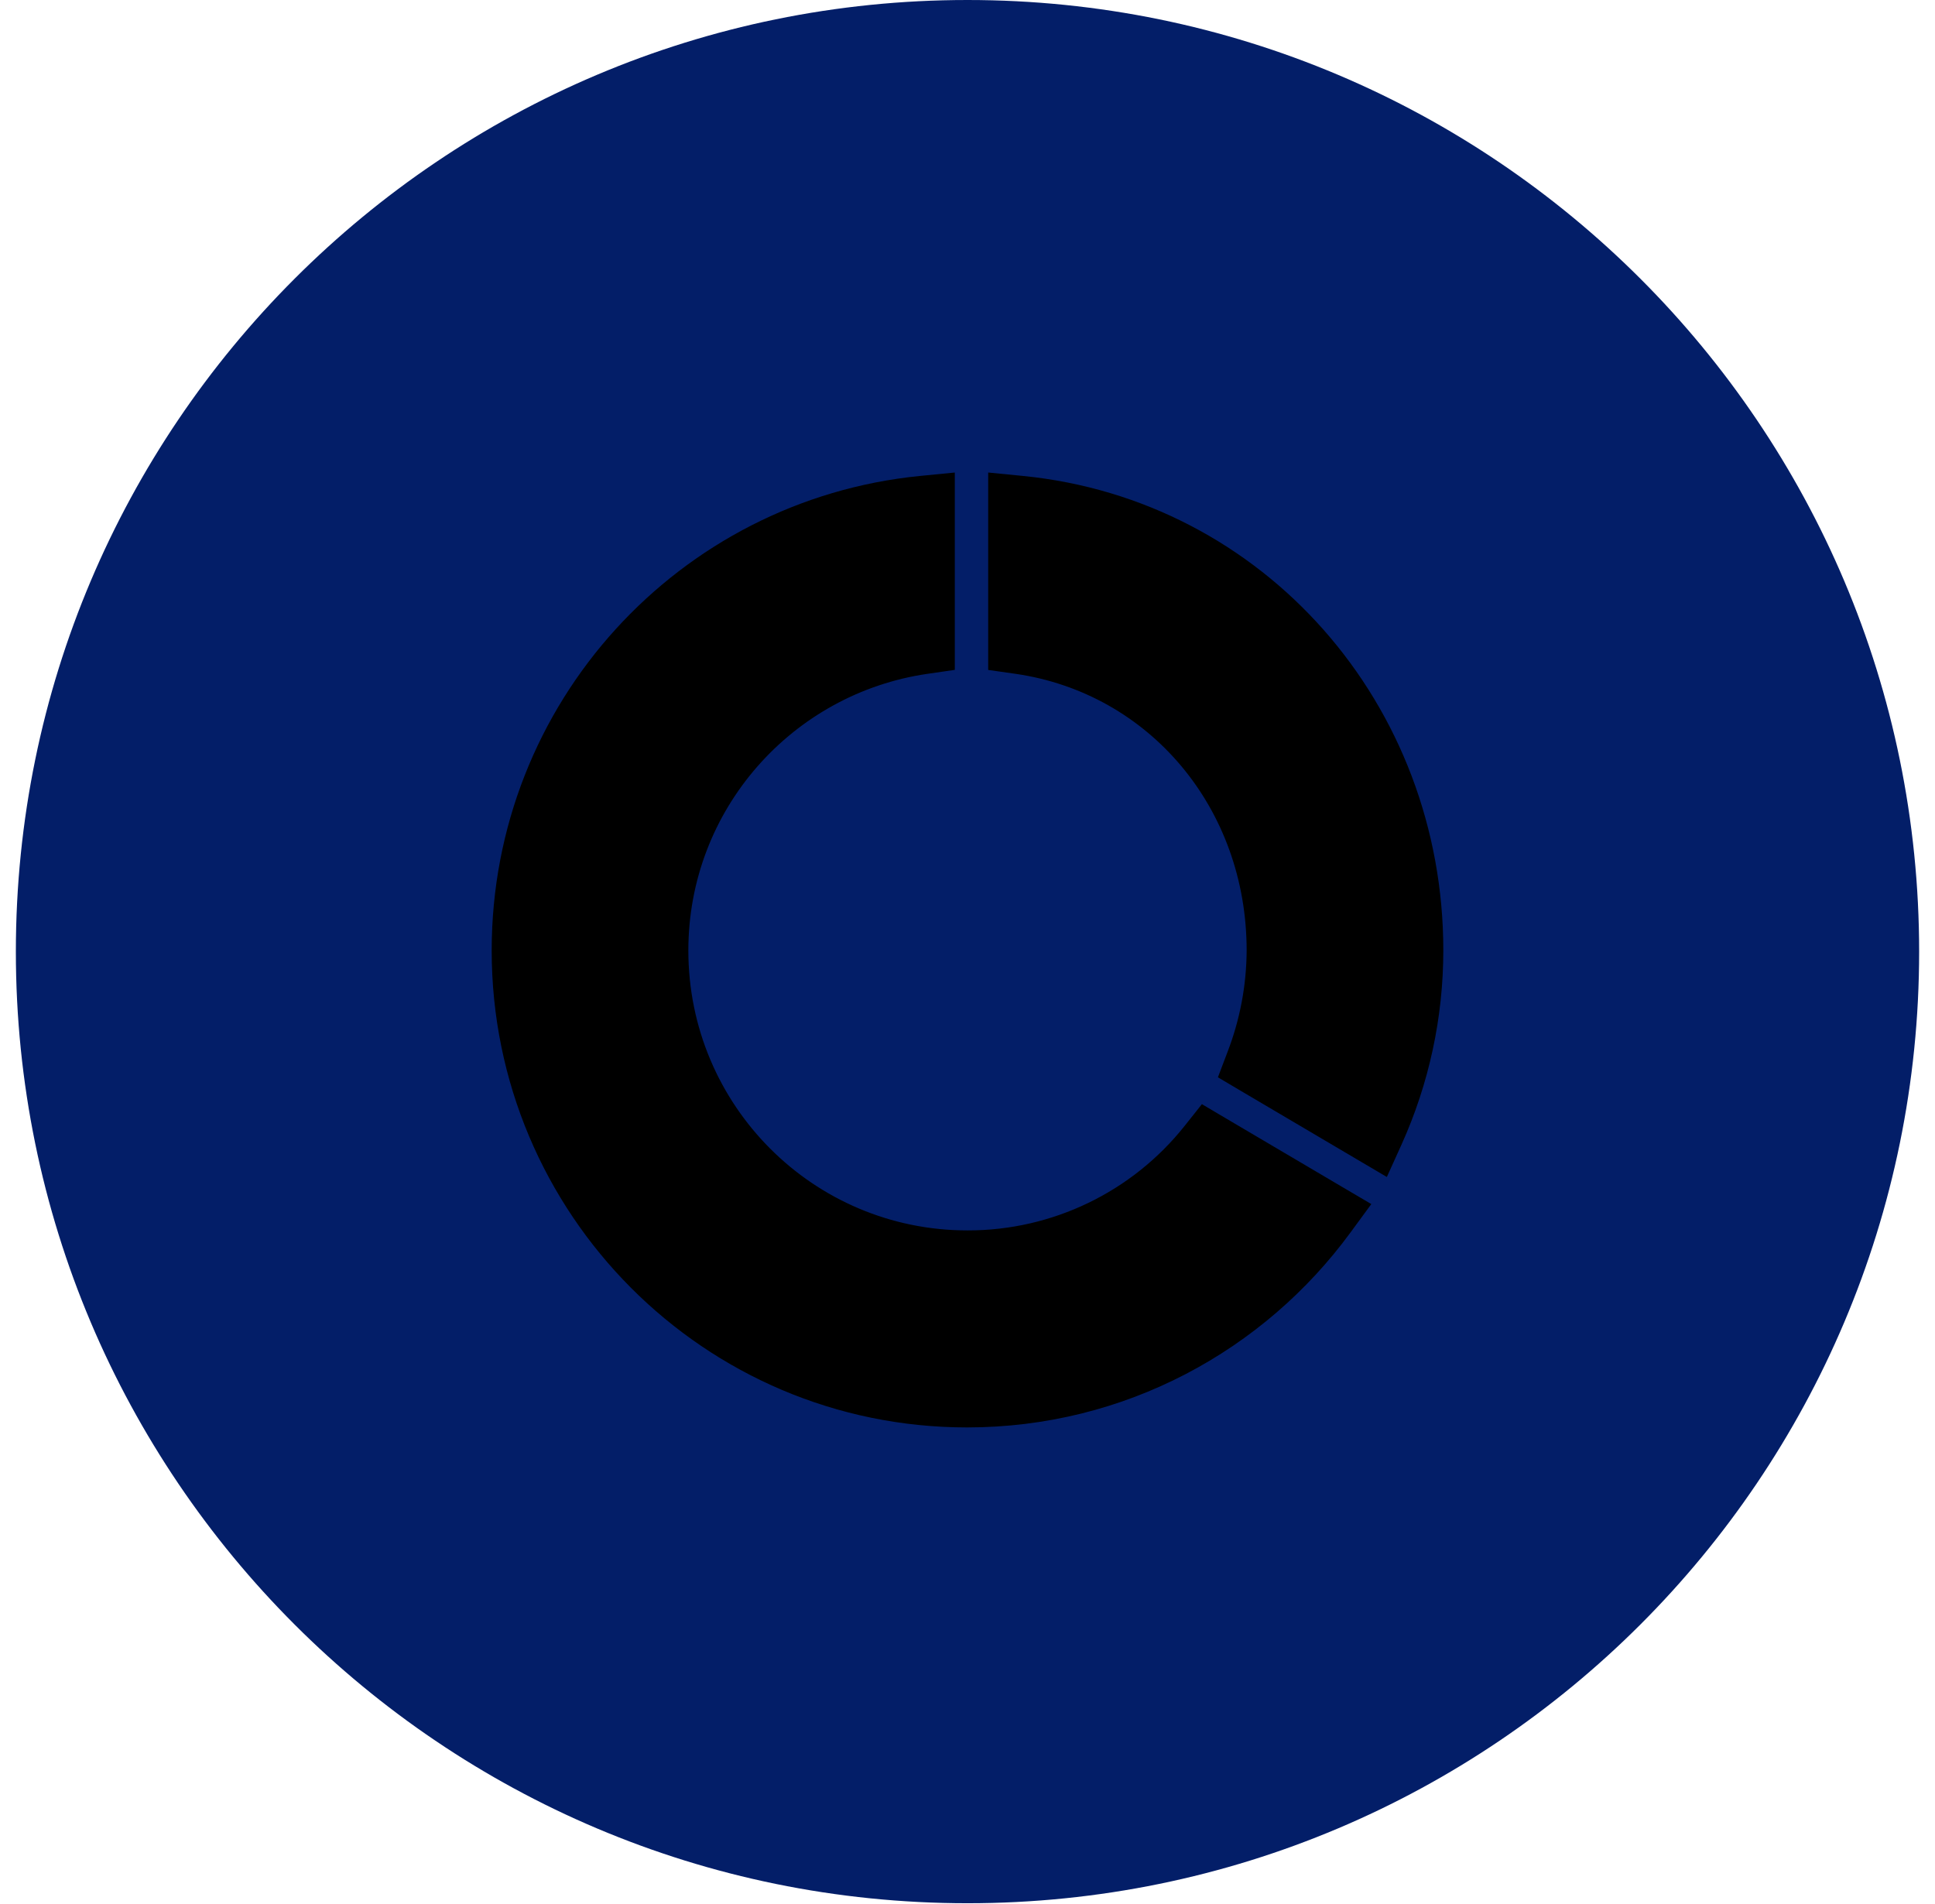
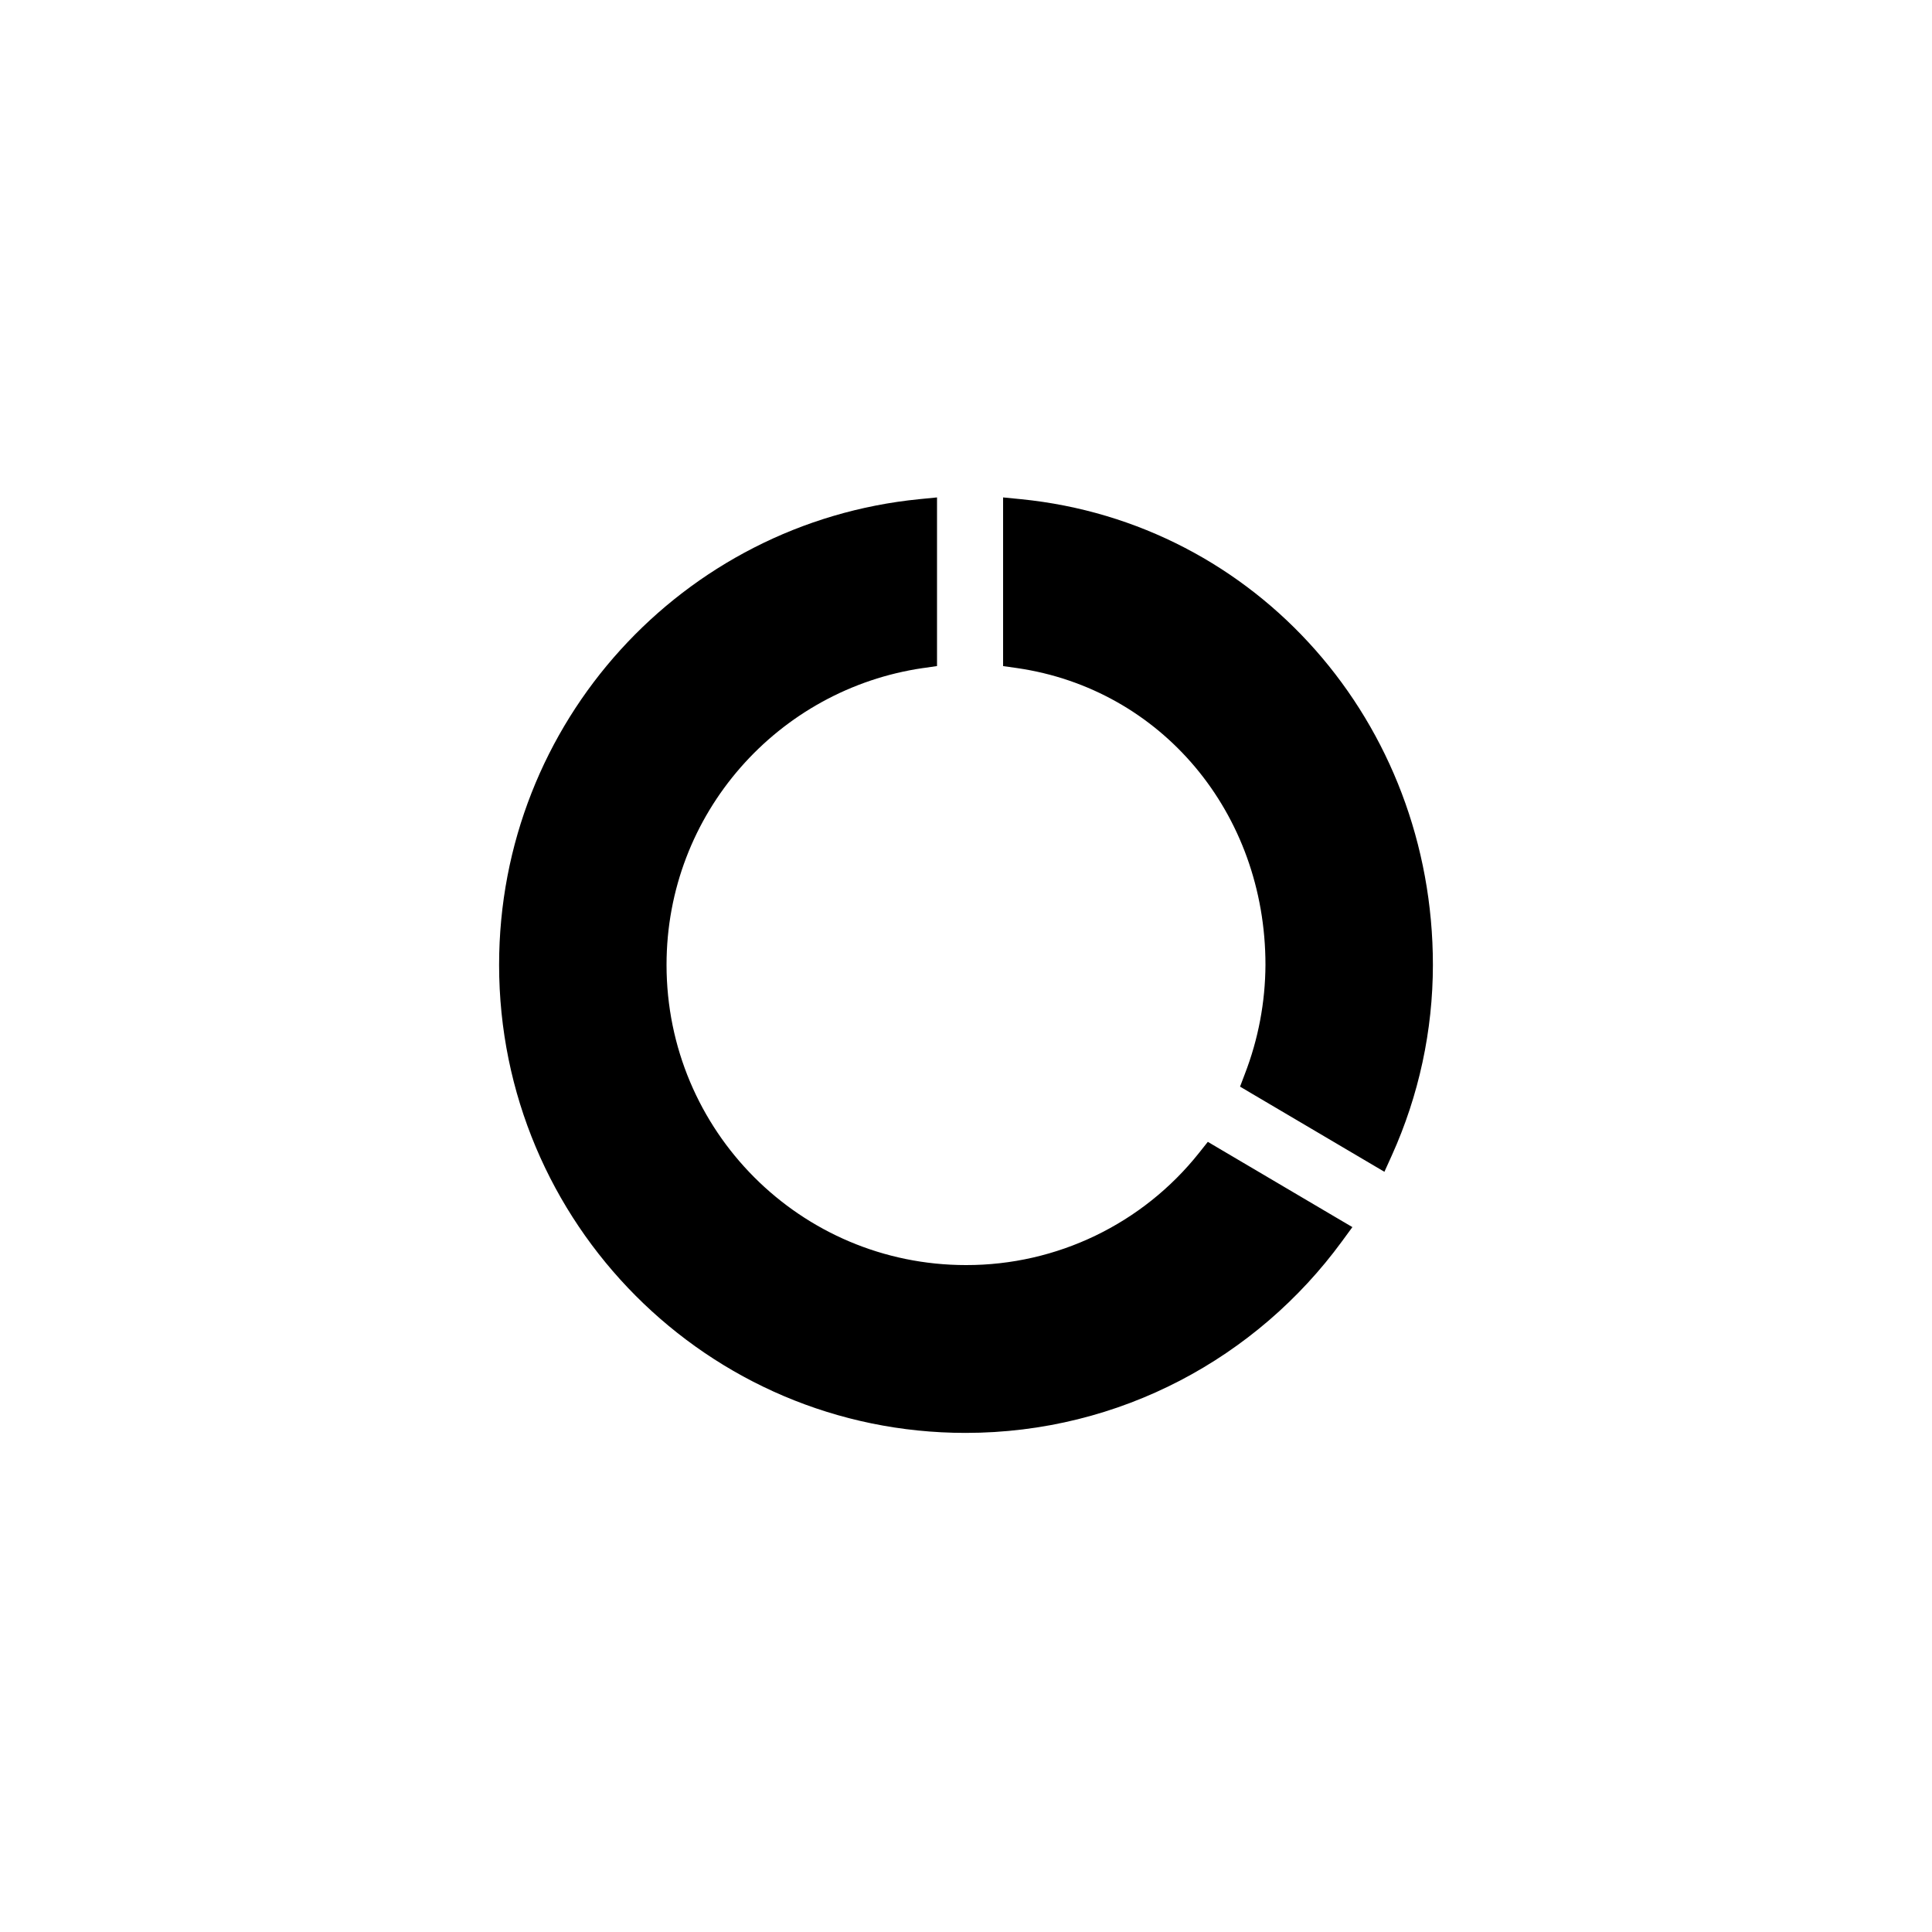
- <svg xmlns="http://www.w3.org/2000/svg" width="61" height="60" viewBox="0 0 61 60" fill="none">
-   <rect x=".5" width="60" height="60" rx="30" fill="#031E68" />
-   <path d="M32.202 15.502l-.55-.054V20.686l.43.061c4.485.65 7.718 4.498 7.718 9.218a9.521 9.521 0 0 1-.64 3.388l-.149.393.363.215 3.64 2.147.48.283.23-.508A14.39 14.39 0 0 0 45 29.965c0-7.516-5.46-13.734-12.798-14.463zm-3.03 5.245l.428-.062v-5.237l-.55.054C21.713 16.23 16 22.422 16 29.965 16 37.987 22.48 44.5 30.486 44.5c4.8 0 9.05-2.342 11.687-5.945l.327-.446-.476-.28-3.64-2.147-.374-.221-.27.34a9.222 9.222 0 0 1-7.24 3.488c-5.14 0-9.3-4.168-9.3-9.324 0-4.701 3.467-8.565 7.972-9.218z" fill="currentColor" stroke="currentColor" />
+ <svg xmlns="http://www.w3.org/2000/svg" width="60" height="60" viewBox="0 0 60 60" fill="none">
+   <path d="M31.702 15.502l-.55-.054V20.686l.43.061c4.485.65 7.718 4.498 7.718 9.218a9.521 9.521 0 0 1-.64 3.388l-.149.393.363.215 3.64 2.147.48.283.23-.508a14.39 14.39 0 0 0 1.276-5.918c0-7.516-5.46-13.734-12.798-14.463zm-3.03 5.245l.428-.062v-5.237l-.55.054c-7.338.727-13.05 6.92-13.05 14.463 0 8.022 6.48 14.535 14.486 14.535 4.8 0 9.05-2.342 11.687-5.945l.327-.446-.476-.28-3.64-2.147-.374-.221-.27.34A9.222 9.222 0 0 1 30 39.288c-5.14 0-9.3-4.168-9.3-9.324 0-4.701 3.467-8.565 7.972-9.218z" fill="currentColor" />
</svg>
